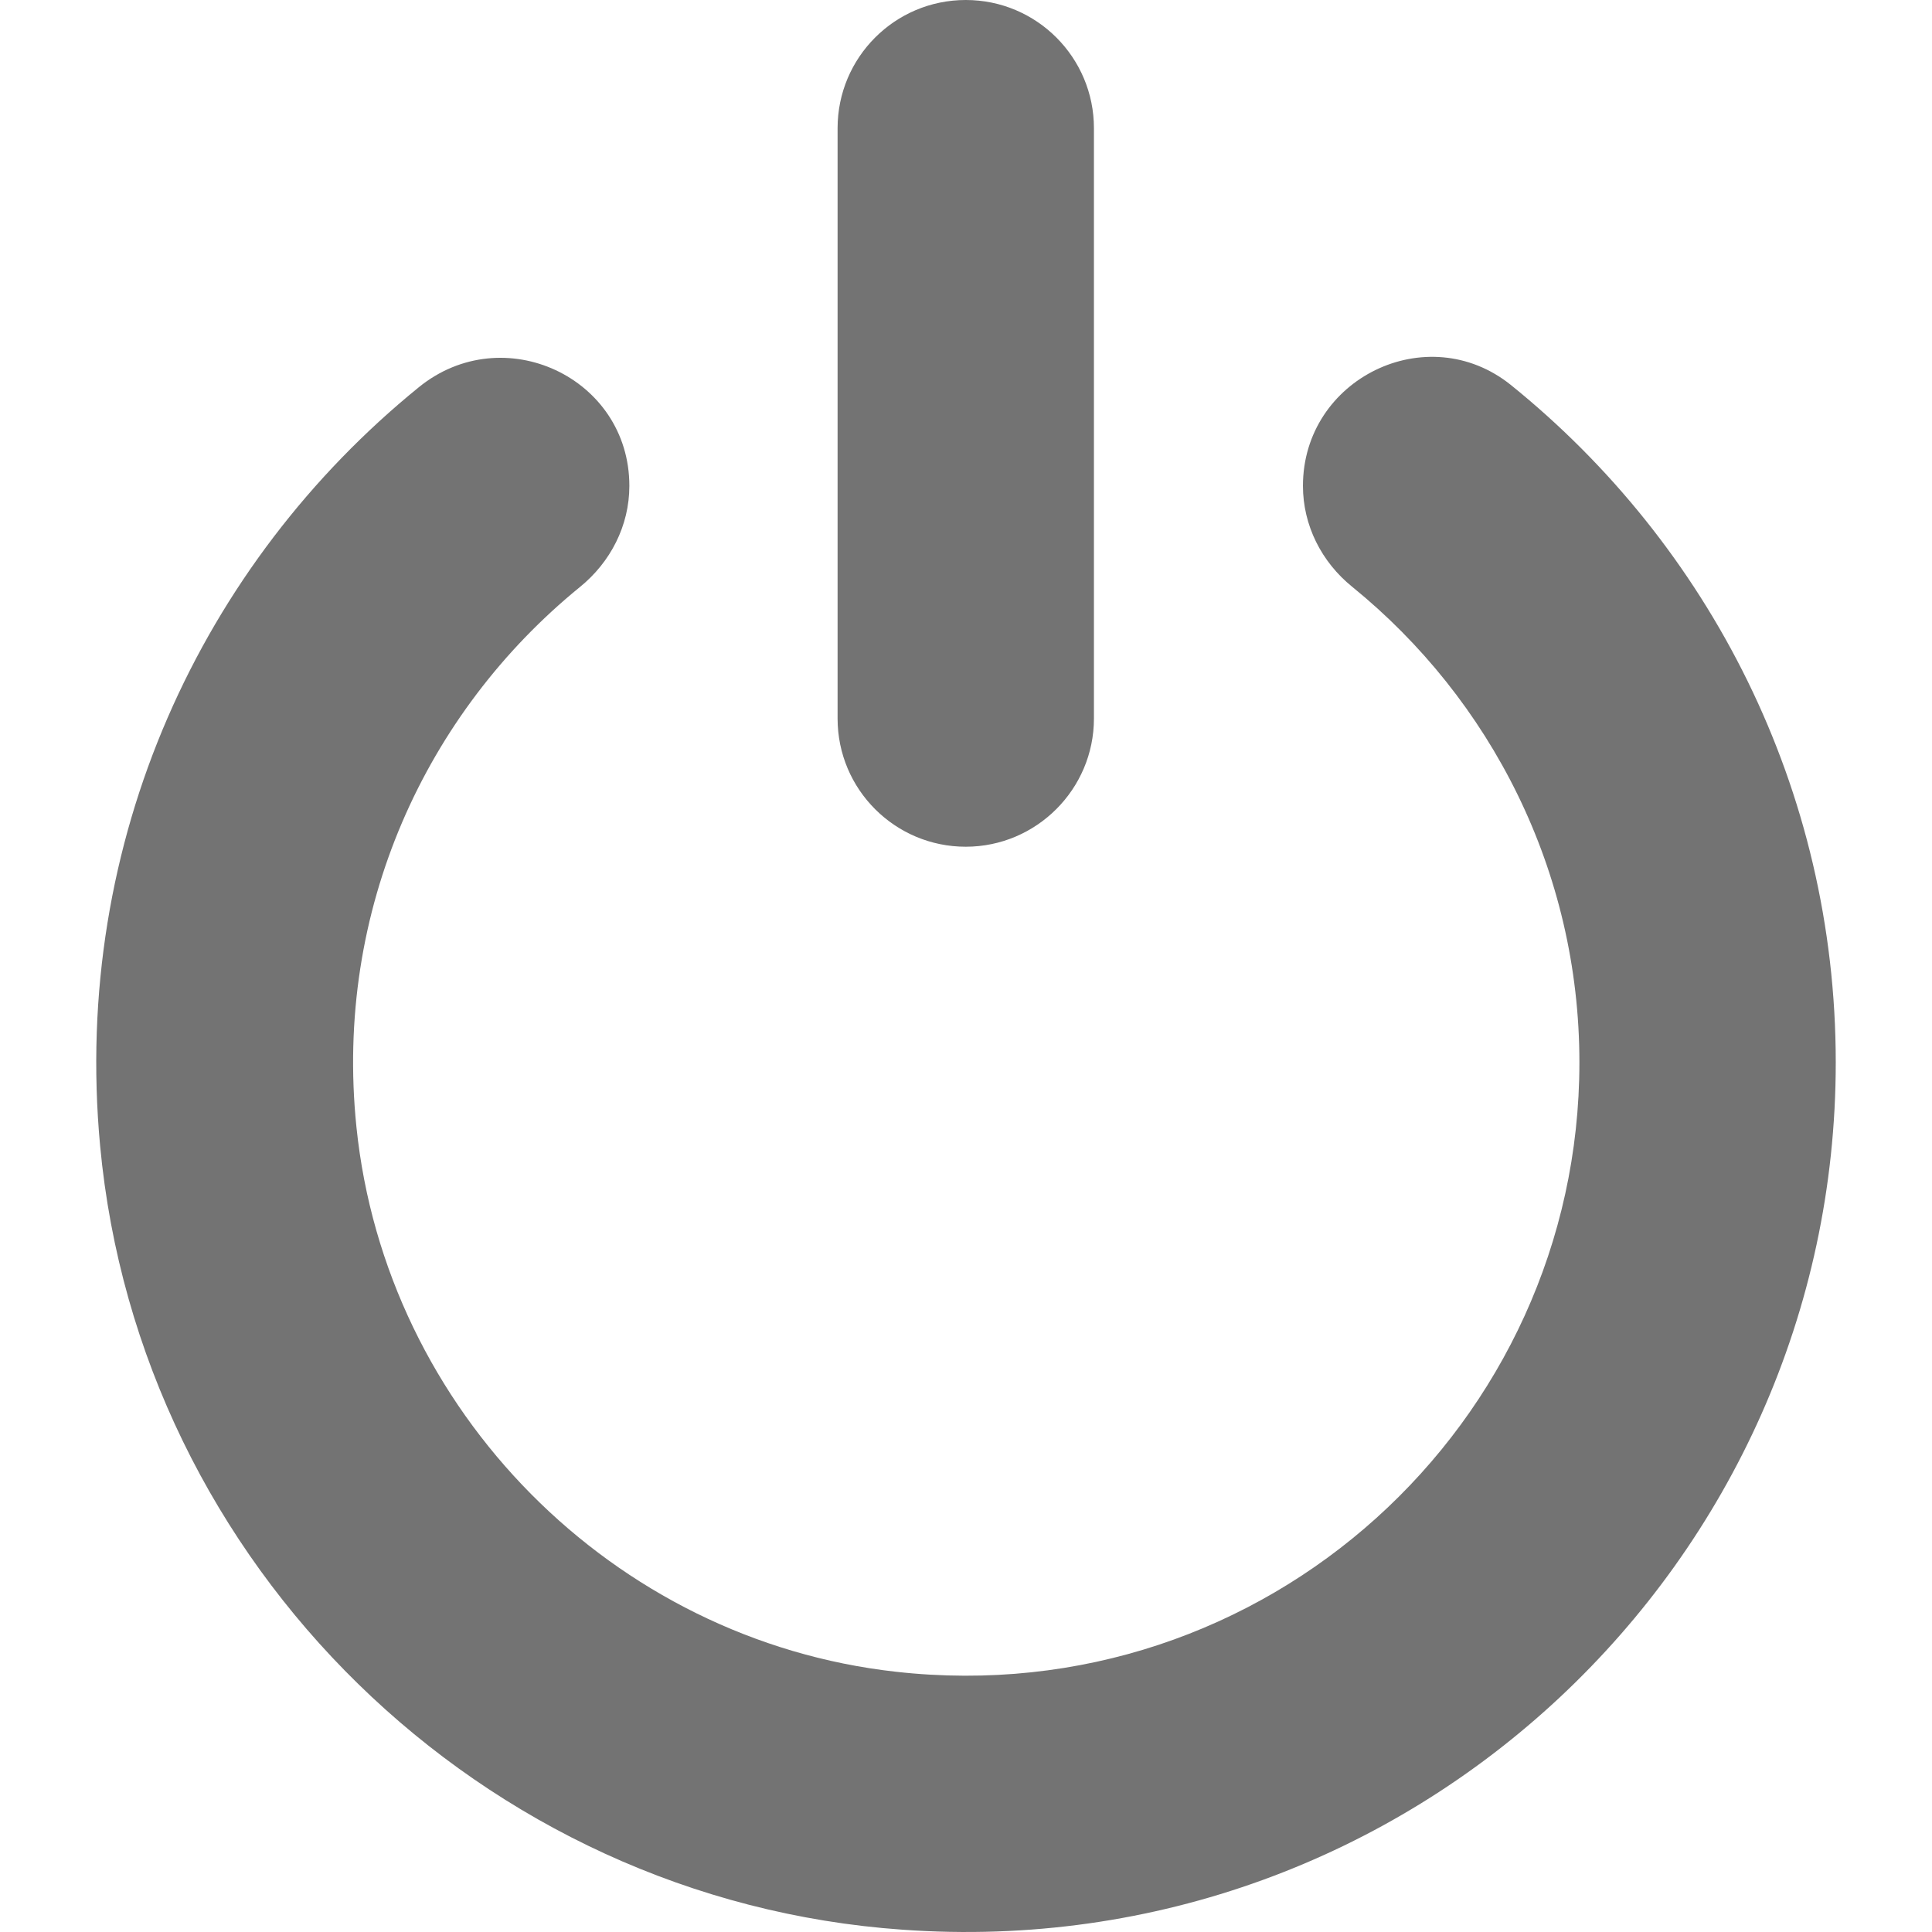
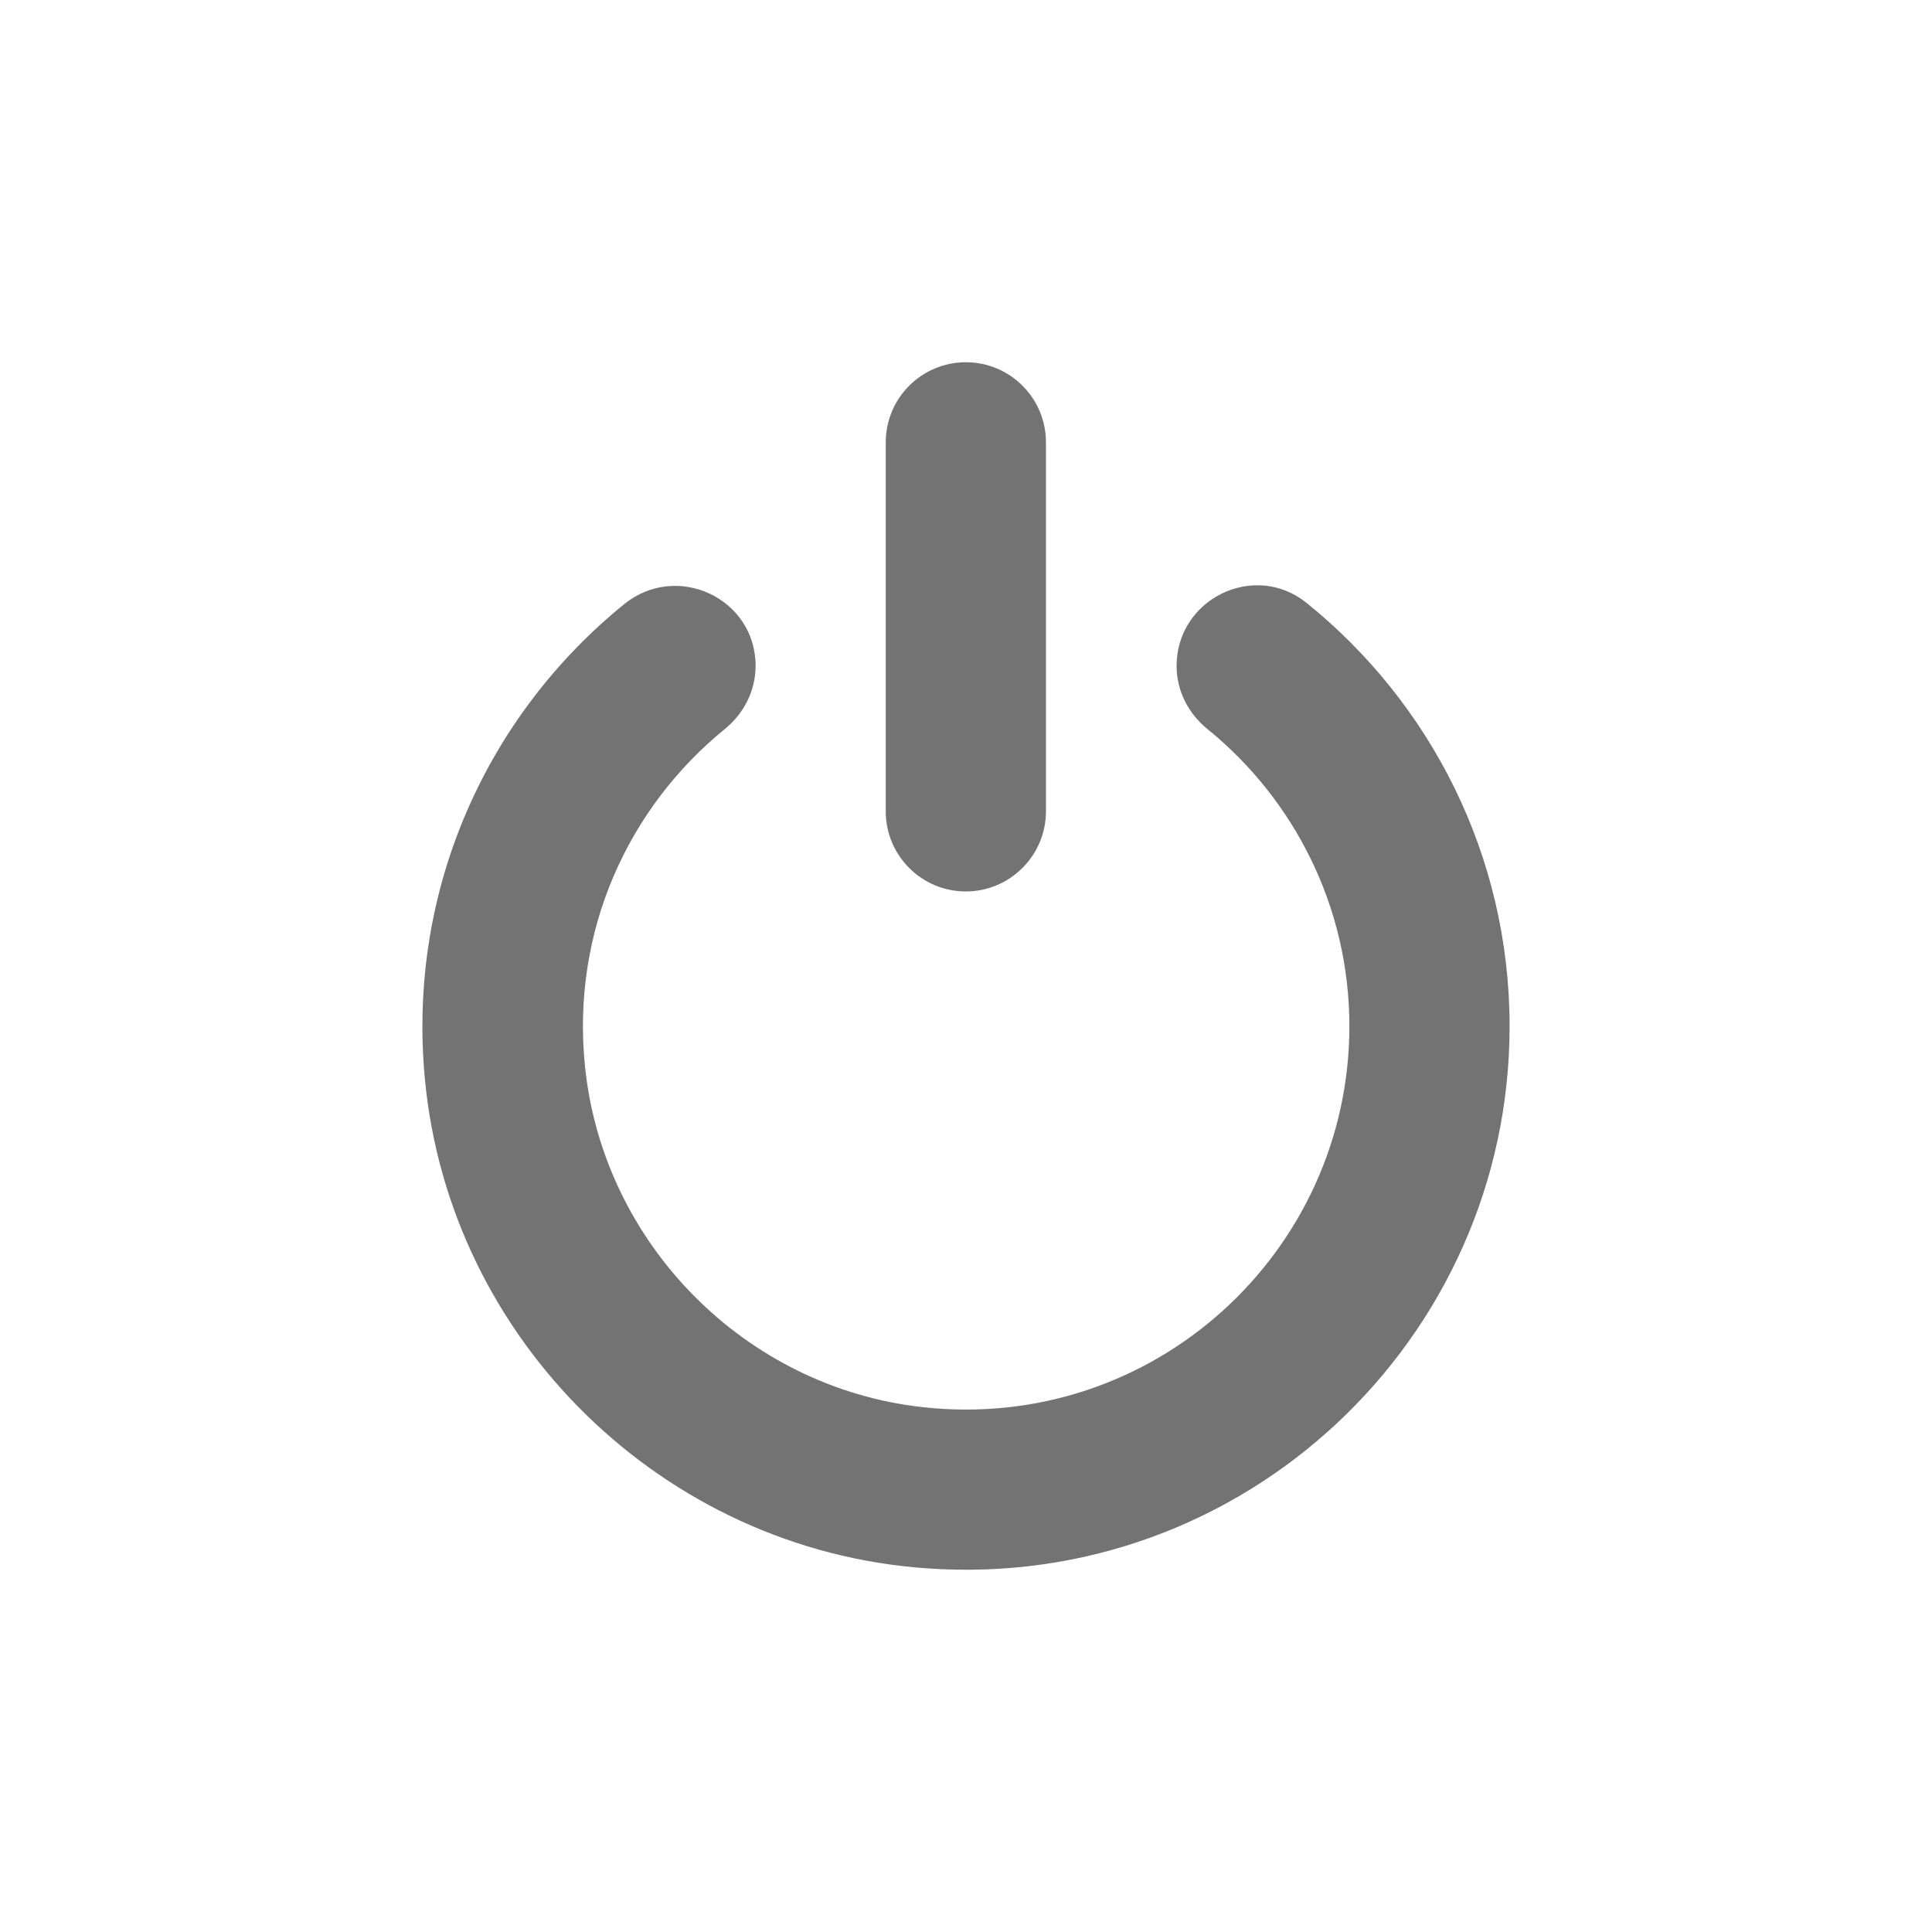
- <svg xmlns="http://www.w3.org/2000/svg" version="1.1" id="Capa_1" x="0px" y="0px" viewBox="0 0 489.888 489.888" style="enable-background:new 0 0 489.888 489.888;" xml:space="preserve">
+ <svg xmlns="http://www.w3.org/2000/svg" version="1.1" id="Capa_1" x="0px" y="0px" viewBox="0 0 64 64" xml:space="preserve" width="64" height="64">
  <defs id="defs41" />
-   <g id="g6" transform="translate(2.0742006e-5)" style="fill:#737373;fill-opacity:1">
+   <g id="g6" transform="matrix(0.08165137,0,0,0.08165137,12,12)" style="fill:#737373;fill-opacity:1">
    <g id="g4" style="fill:#737373;fill-opacity:1">
      <path d="m 25.383,290.5 c -7.2,-77.5 25.9,-147.7 80.8,-192.3 21.4,-17.4 53.4,-2.5 53.4,25 v 0 c 0,10.1 -4.8,19.4 -12.6,25.7 -38.9,31.7 -62.3,81.7 -56.6,136.9 7.4,71.9 65,130.1 136.8,138.1 93.7,10.5 173.3,-62.9 173.3,-154.5 0,-48.6 -22.5,-92.1 -57.6,-120.6 -7.8,-6.3 -12.5,-15.6 -12.5,-25.6 v 0 c 0,-27.2 31.5,-42.6 52.7,-25.6 50.2,40.5 82.4,102.4 82.4,171.8 0,126.9 -107.8,229.2 -236.7,219.9 -106.6,-7.5 -193.5,-92.4 -203.4,-198.8 z M 244.883,0 c -18,0 -32.5,14.6 -32.5,32.5 v 149.7 c 0,18 14.6,32.5 32.5,32.5 17.9,0 32.5,-14.6 32.5,-32.5 V 32.5 c 0,-17.9 -14.5,-32.5 -32.5,-32.5 z" id="path2" style="fill:#737373;fill-opacity:1" />
    </g>
  </g>
  <g id="g8">
</g>
  <g id="g10">
</g>
  <g id="g12">
</g>
  <g id="g14">
</g>
  <g id="g16">
</g>
  <g id="g18">
</g>
  <g id="g20">
</g>
  <g id="g22">
</g>
  <g id="g24">
</g>
  <g id="g26">
</g>
  <g id="g28">
</g>
  <g id="g30">
</g>
  <g id="g32">
</g>
  <g id="g34">
</g>
  <g id="g36">
</g>
</svg>
